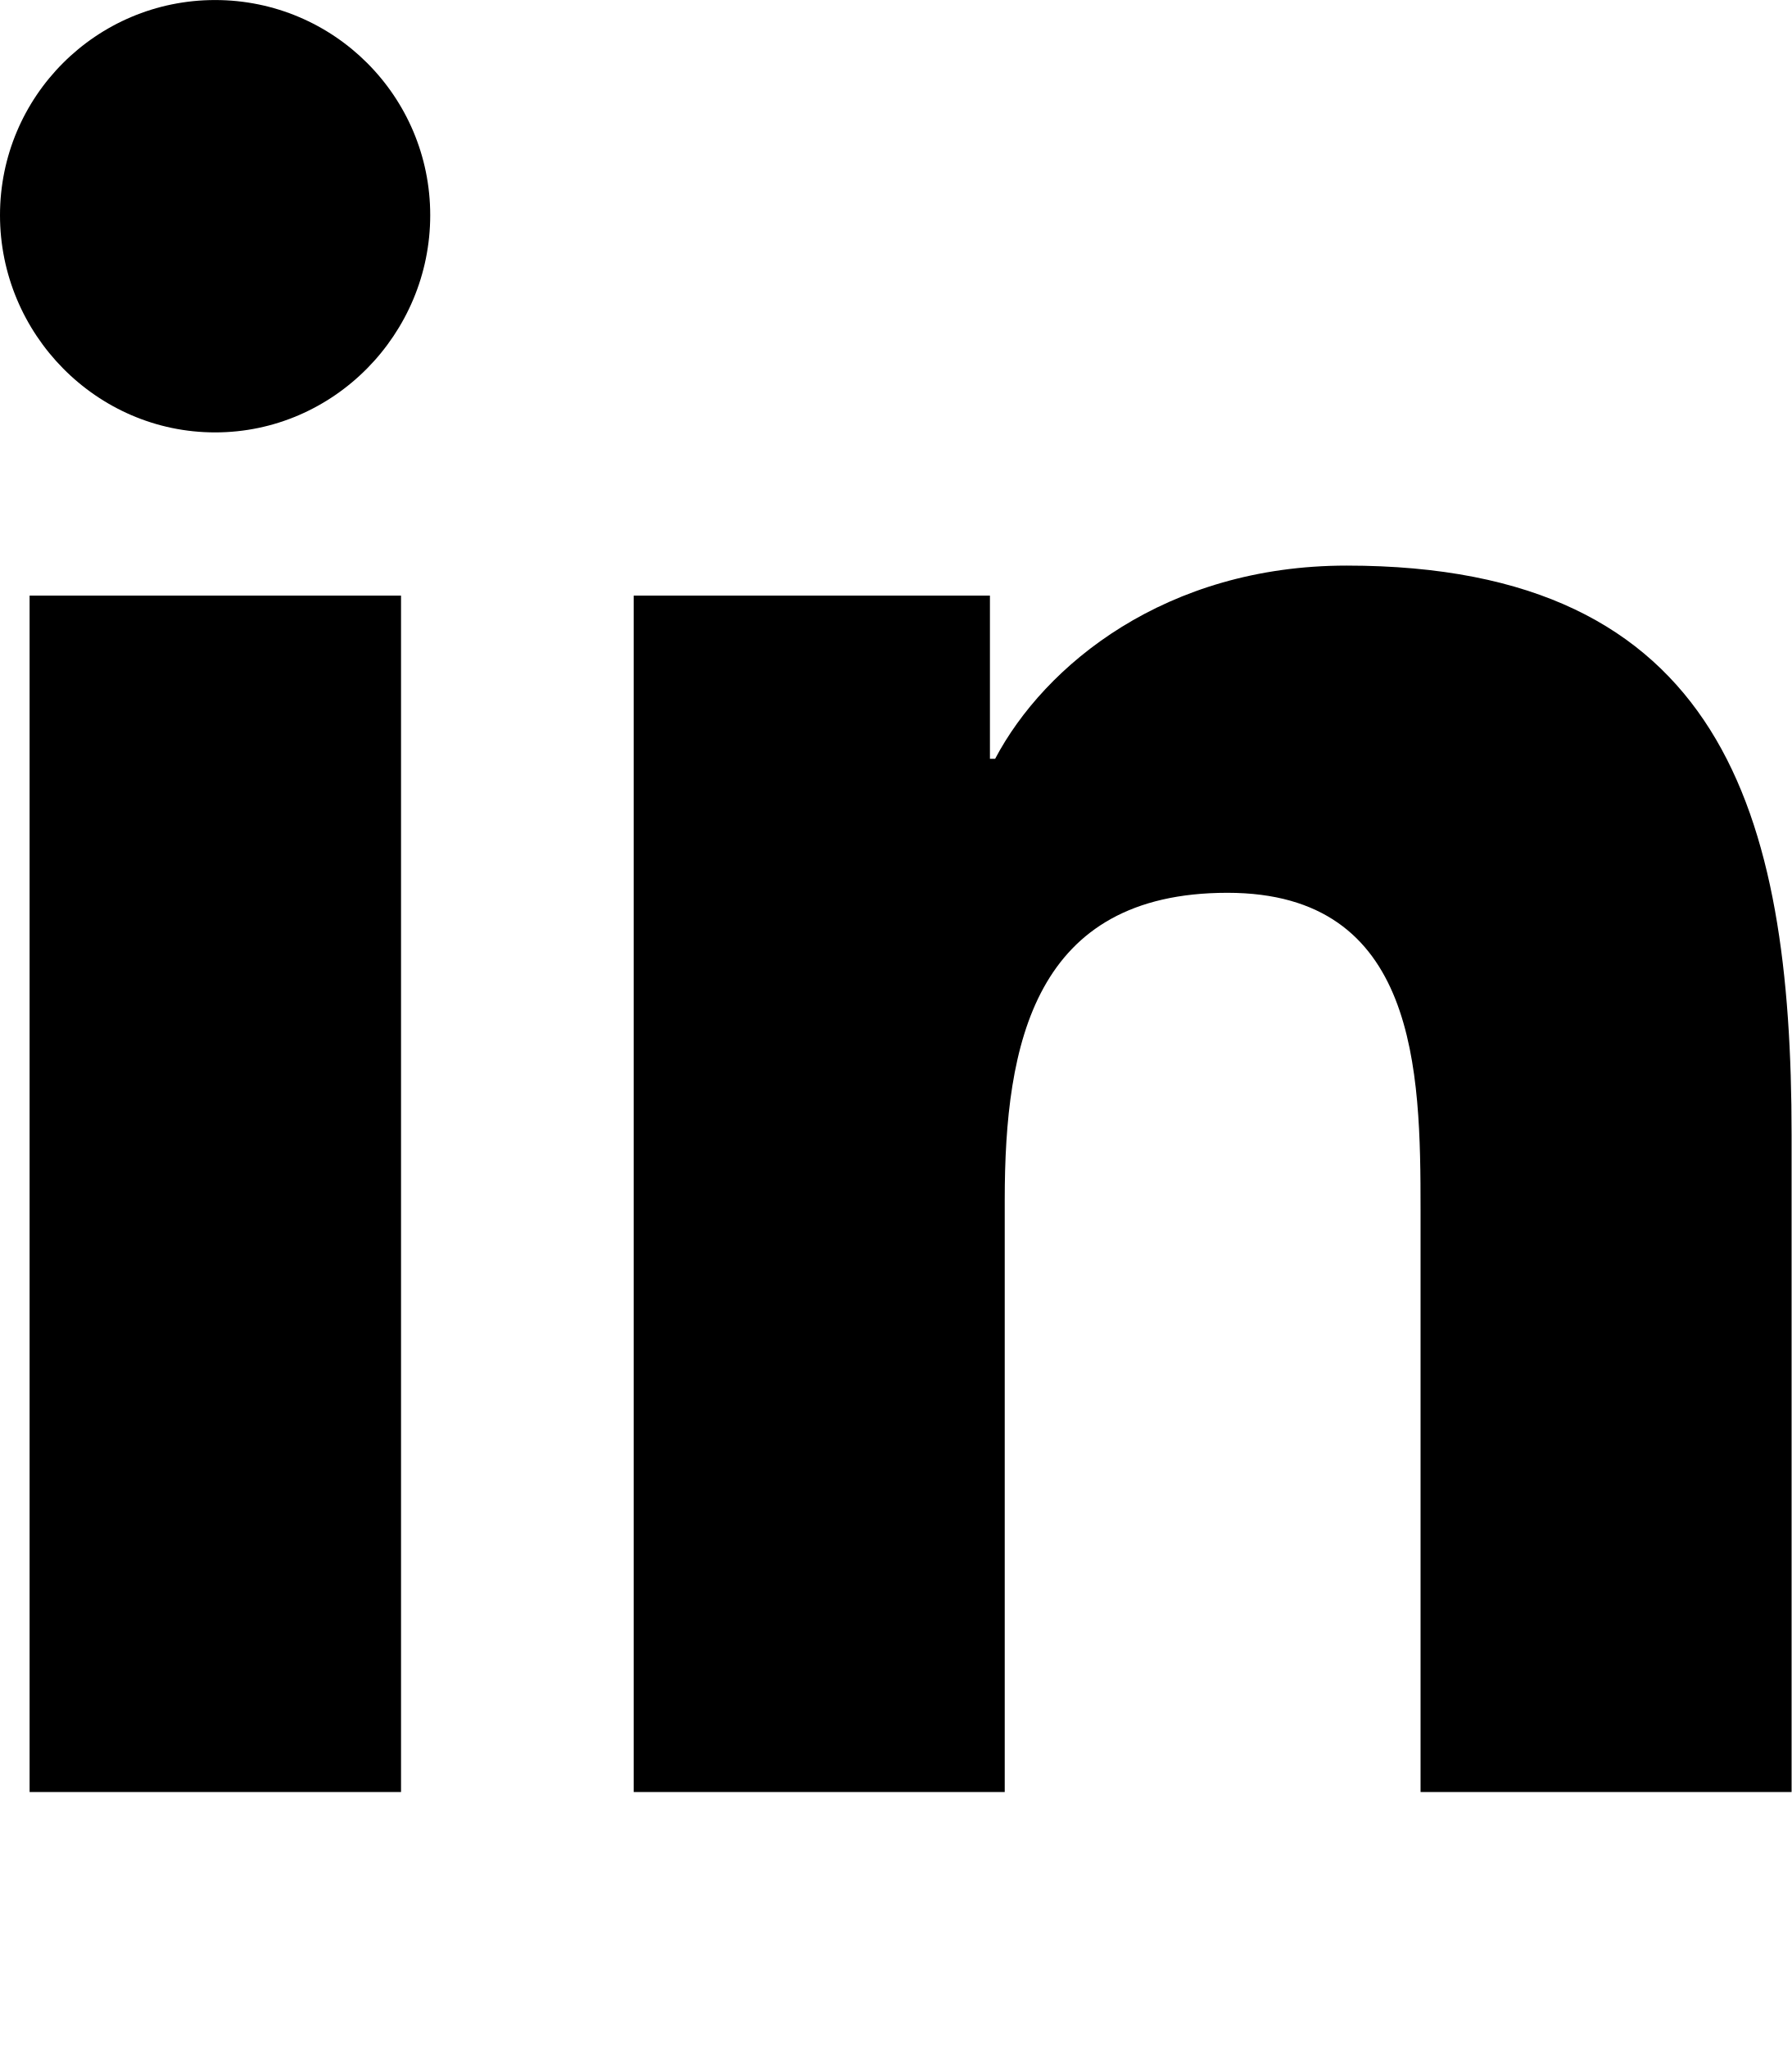
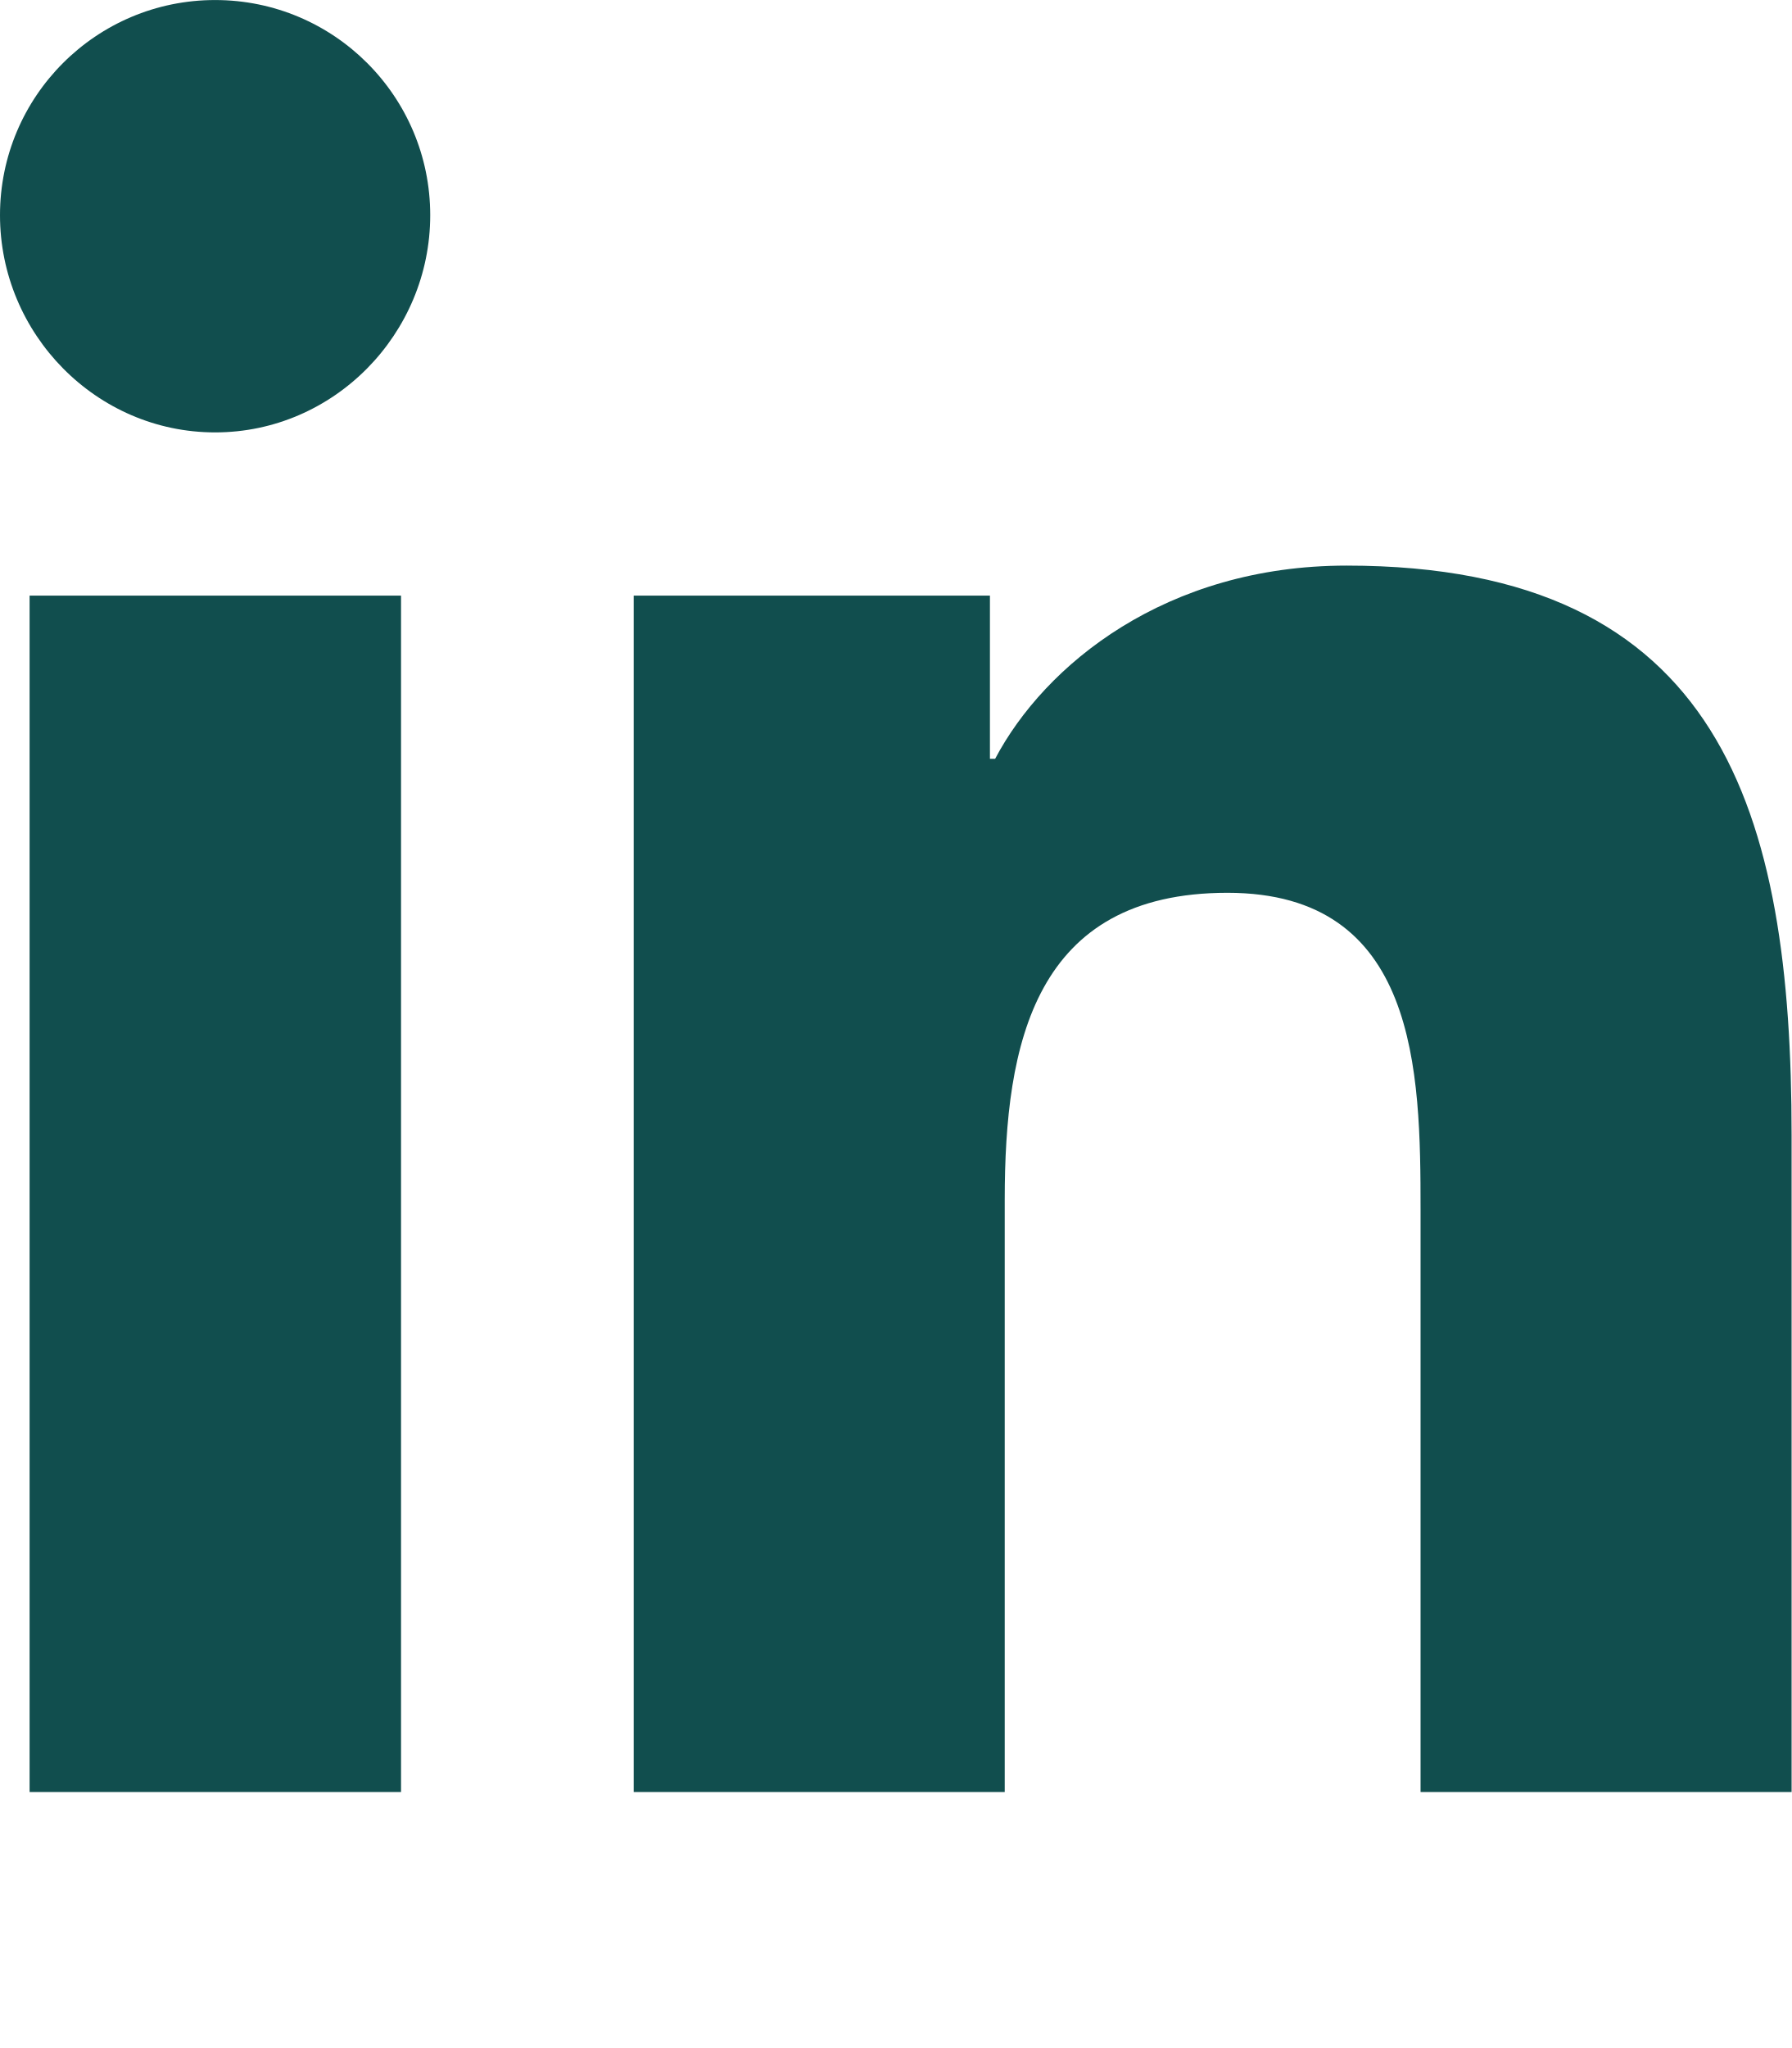
<svg xmlns="http://www.w3.org/2000/svg" aria-hidden="true" focusable="false" data-prefix="fab" data-icon="linkedin-in" class="svg-inline--fa fa-linkedin-in fa-w-14" role="img" viewBox="0 0 448 512">
-   <path fill="currentColor" d="M100.28 448H7.4V148.9h92.88zM53.79 108.1C24.09 108.1 0 83.5 0 53.8a53.79 53.79 0 0 1 107.58 0c0 29.7-24.1 54.3-53.79 54.3zM447.9 448h-92.68V302.4c0-34.7-.7-79.2-48.29-79.2-48.29 0-55.69 37.7-55.69 76.7V448h-92.78V148.9h89.08v40.8h1.3c12.4-23.5 42.69-48.3 87.88-48.3 94 0 111.28 61.9 111.28 142.3V448z" />
+   <path fill="#114e4e" d="M100.28 448H7.4V148.9h92.88zM53.79 108.1C24.09 108.1 0 83.5 0 53.8a53.79 53.79 0 0 1 107.58 0c0 29.7-24.1 54.3-53.79 54.3zM447.9 448h-92.68V302.4c0-34.7-.7-79.2-48.29-79.2-48.29 0-55.69 37.7-55.69 76.7V448h-92.78V148.9h89.08v40.8h1.3c12.4-23.5 42.69-48.3 87.88-48.3 94 0 111.28 61.9 111.28 142.3V448z" />
</svg>
